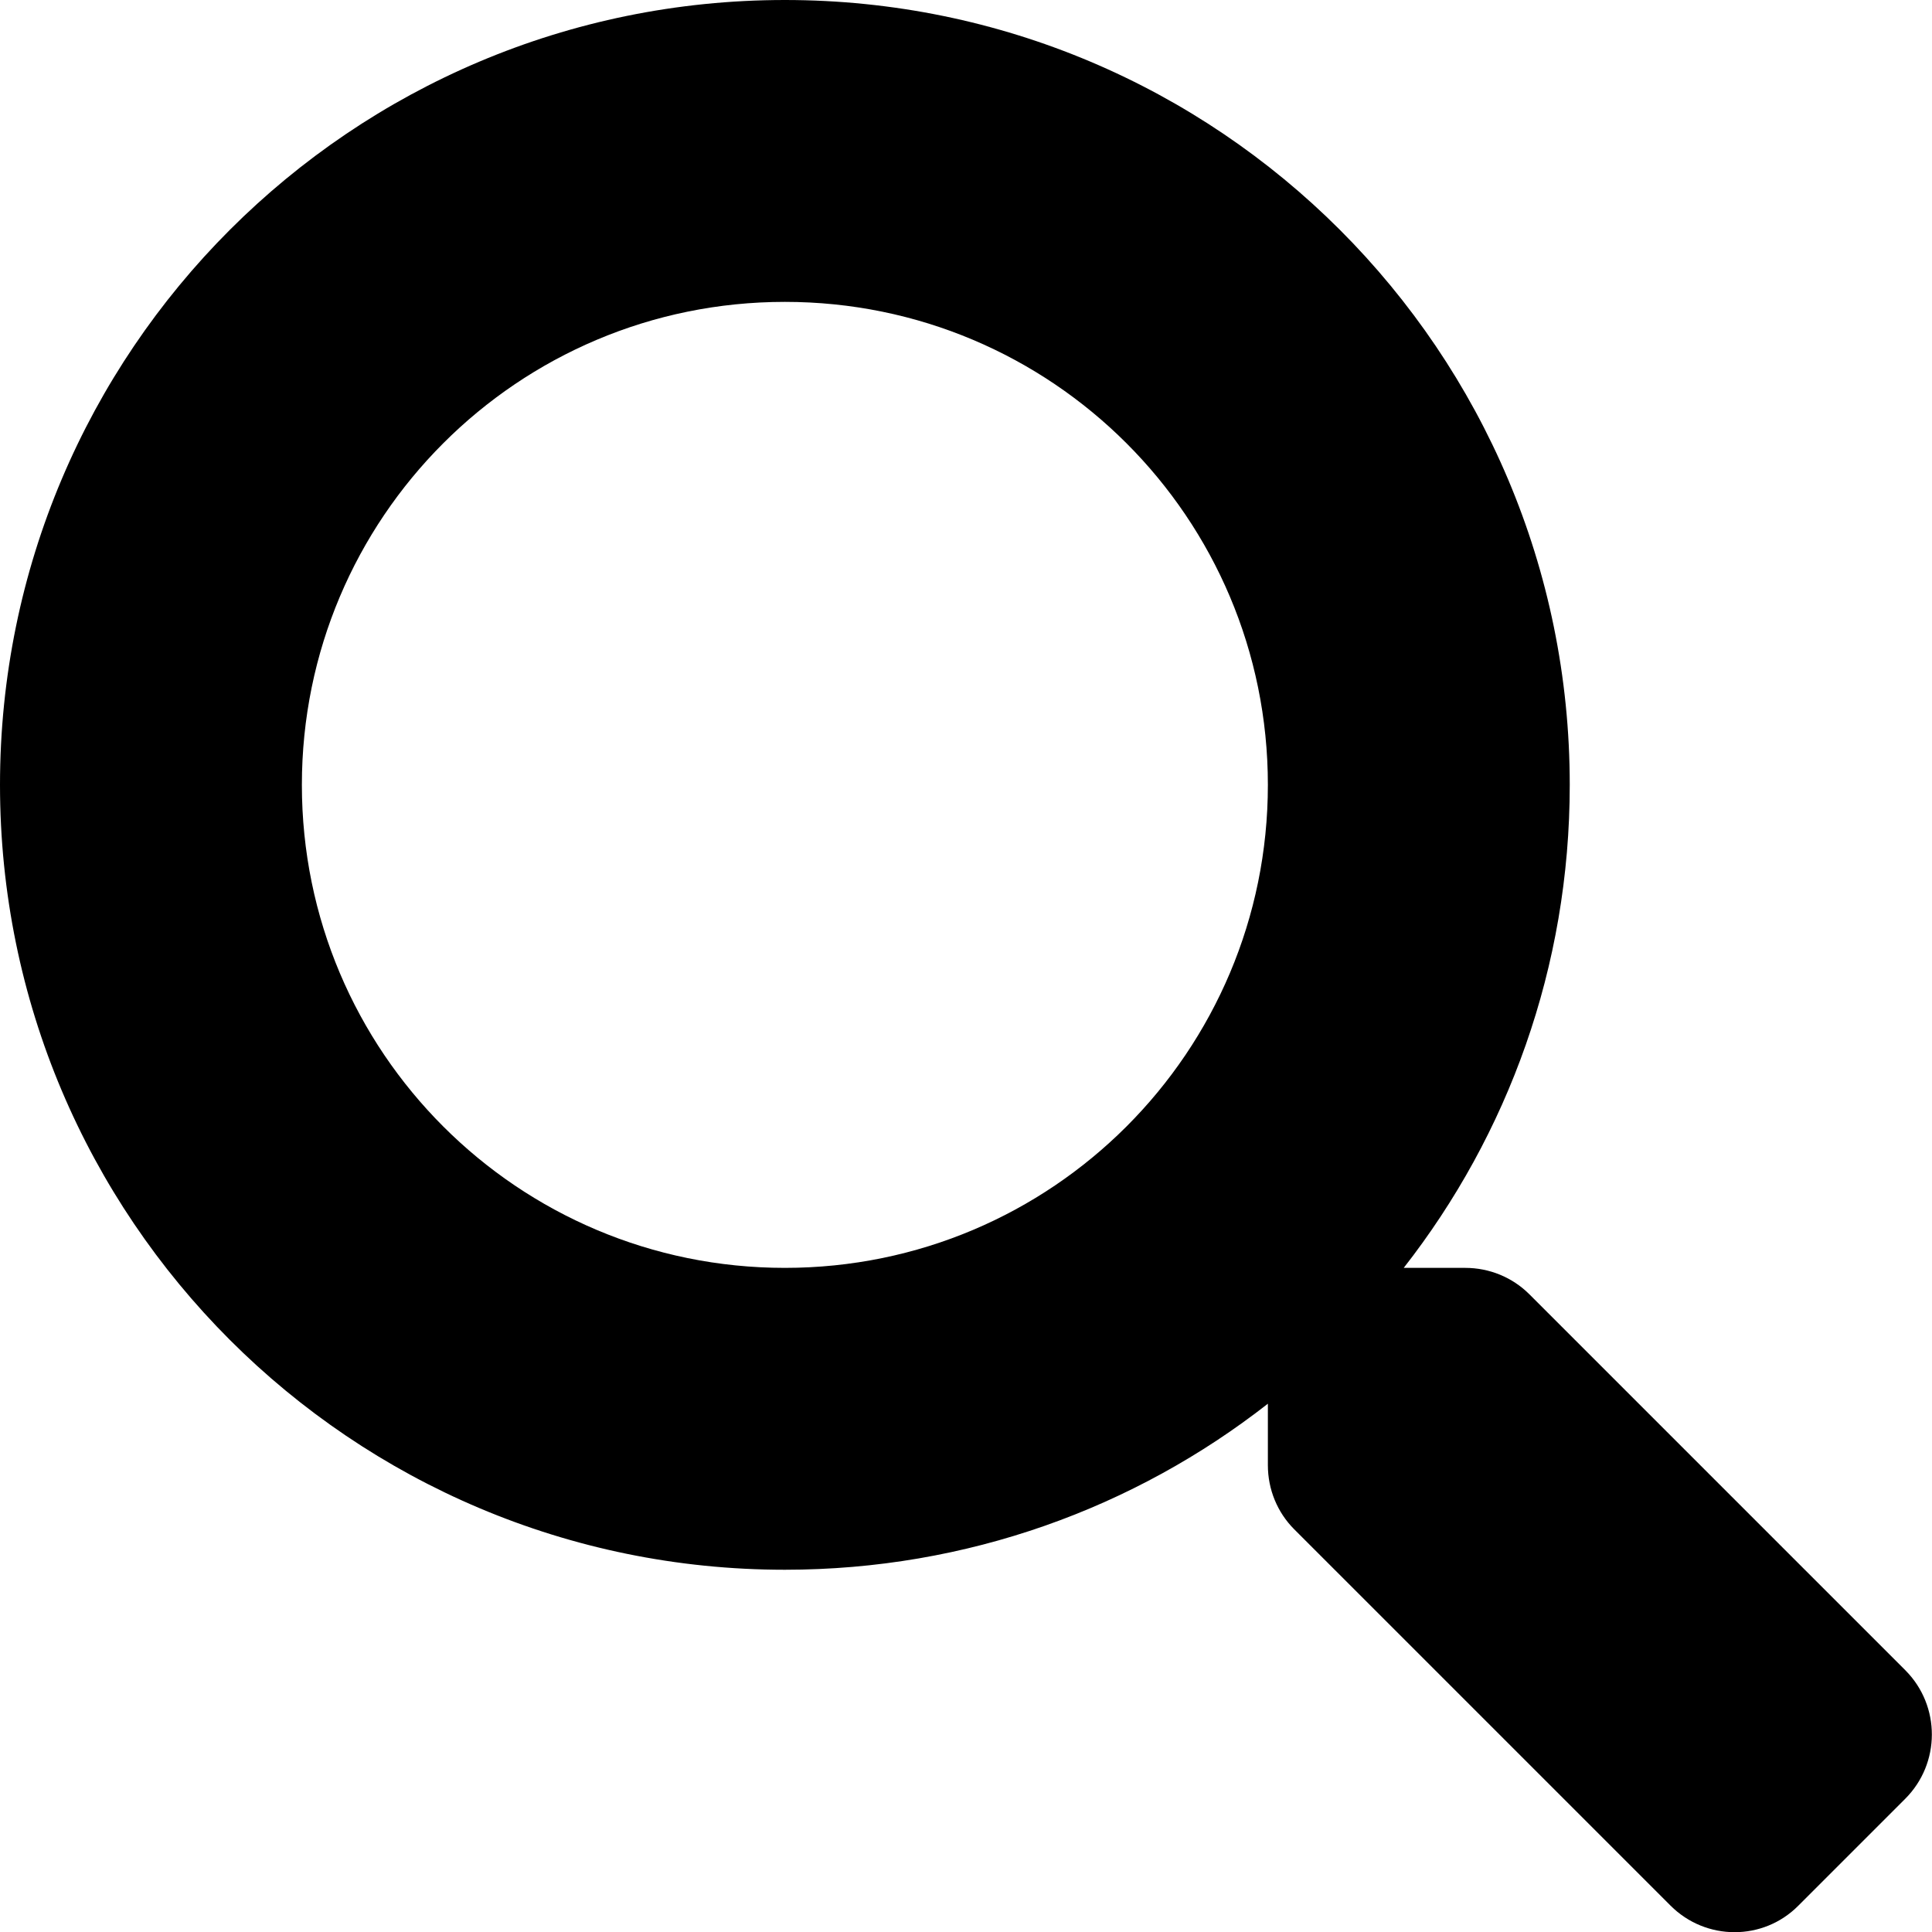
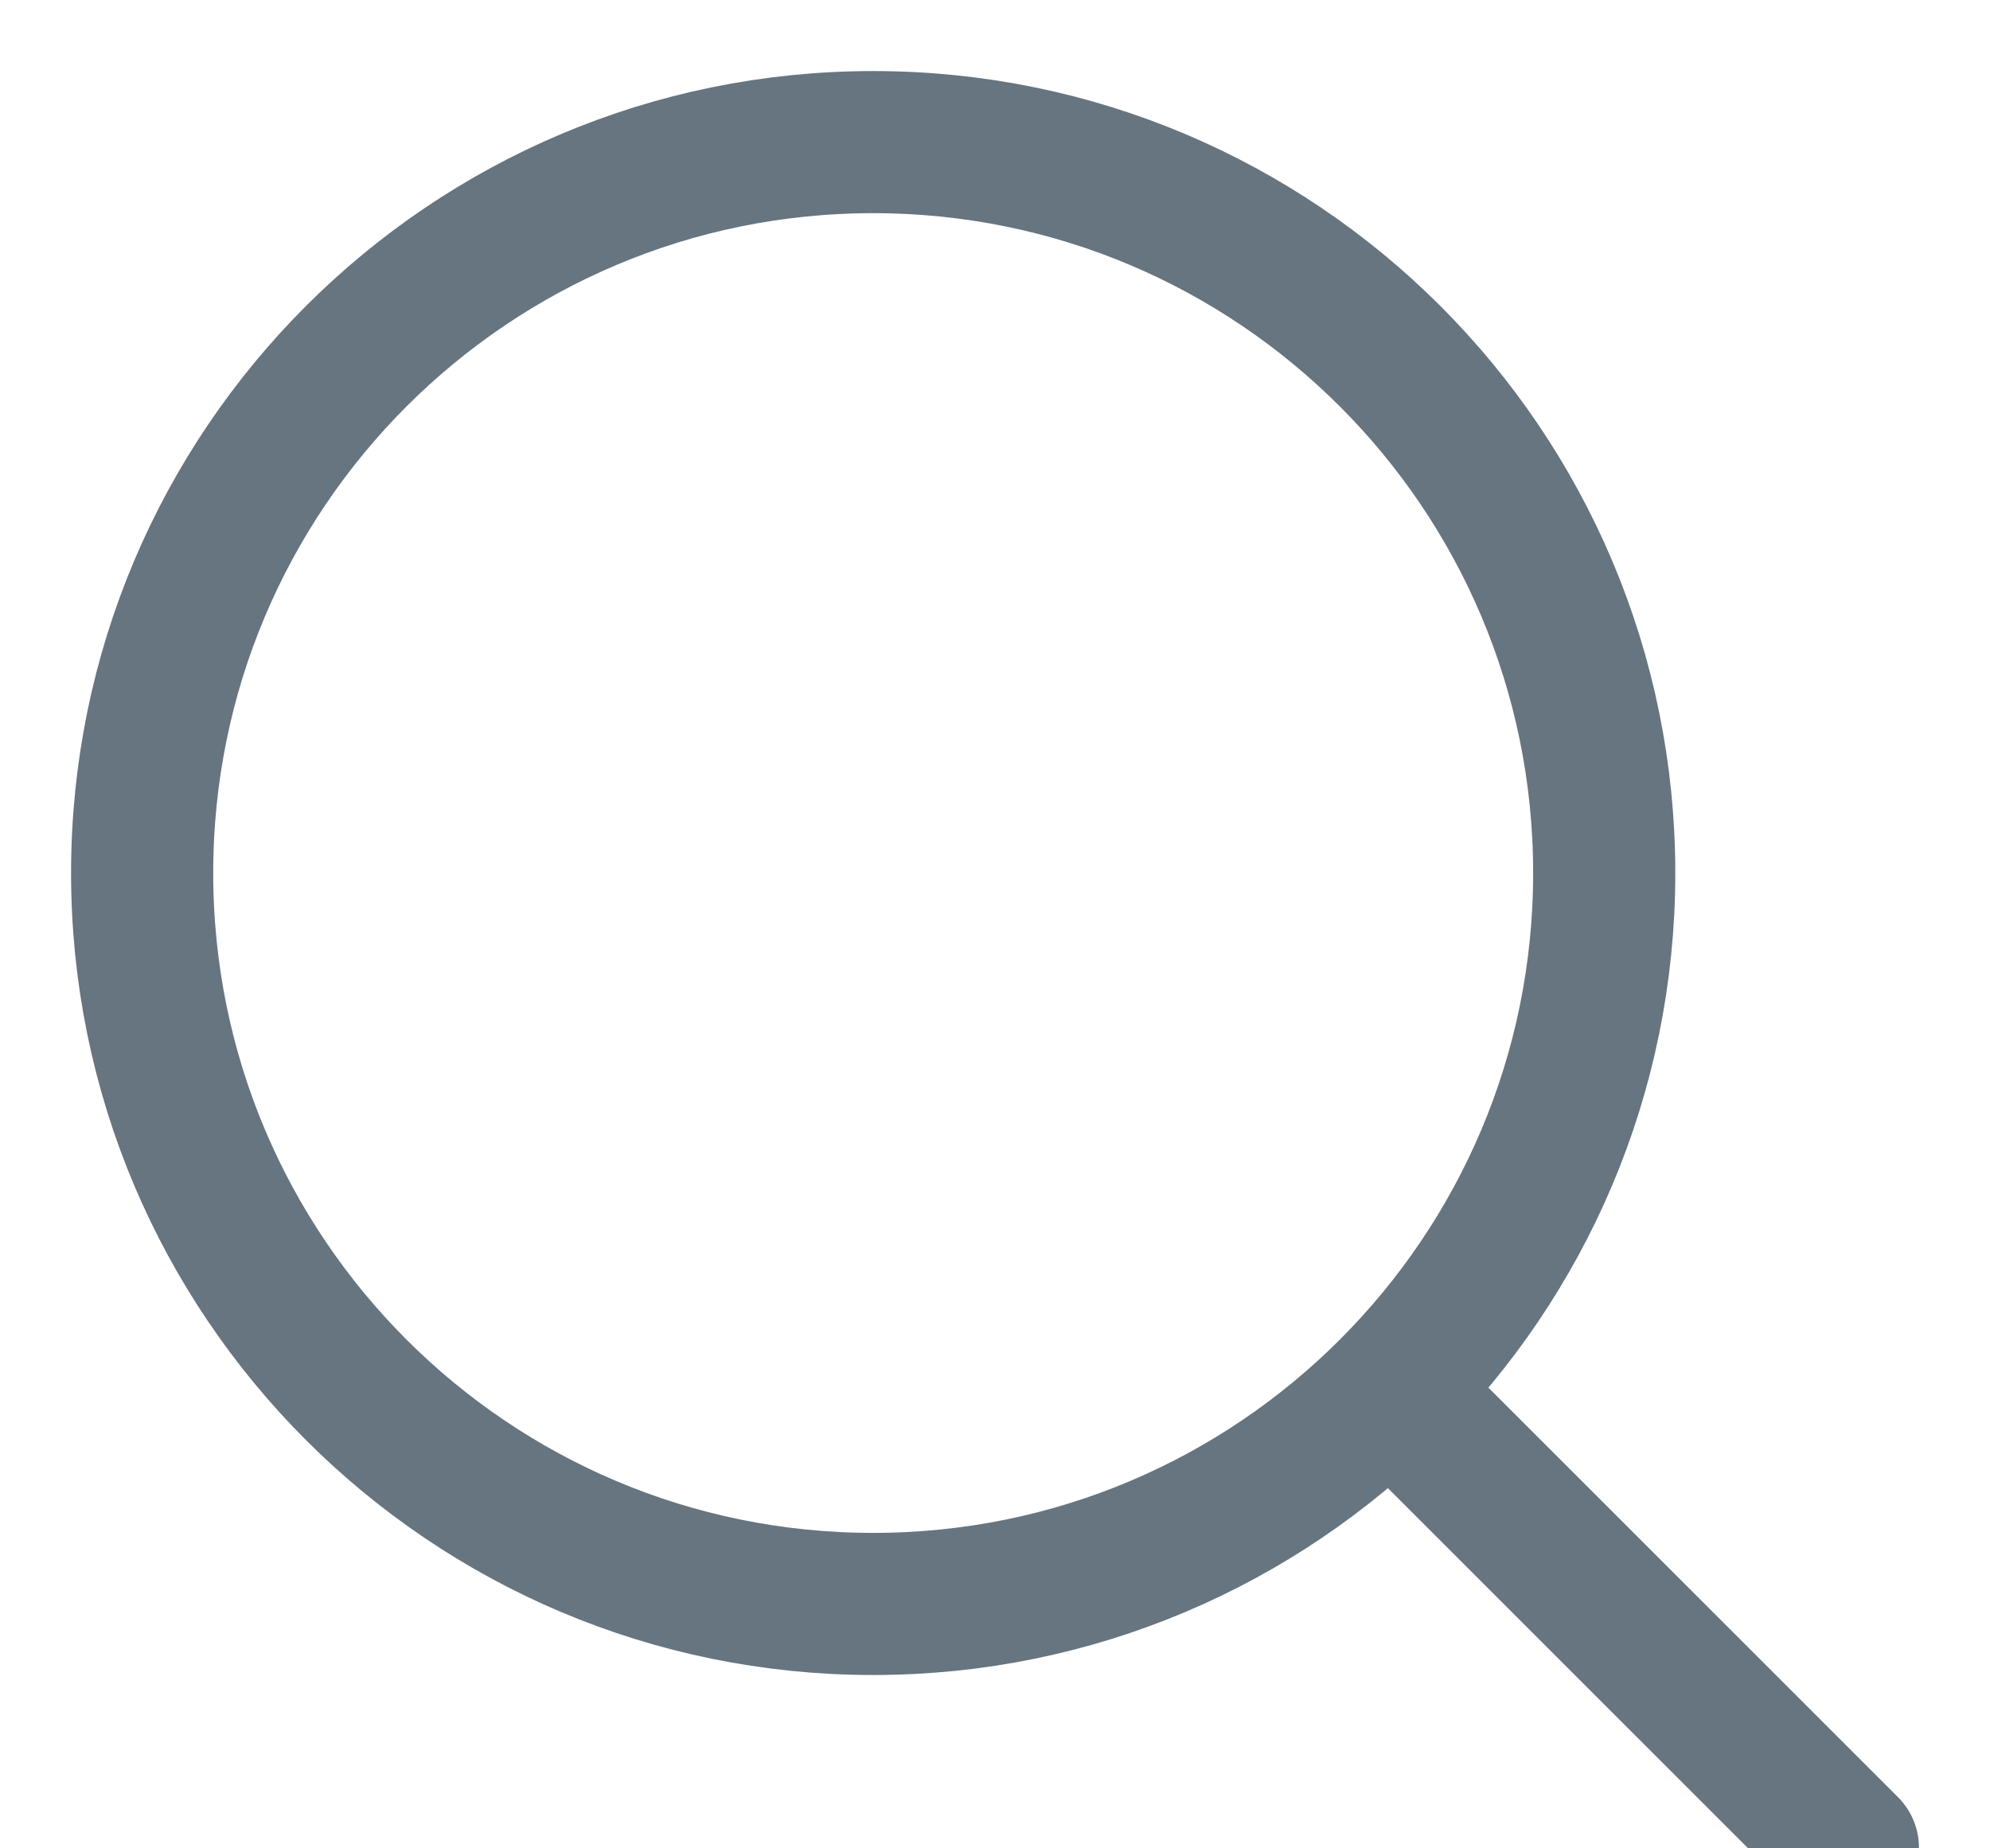
- <svg xmlns="http://www.w3.org/2000/svg" viewBox="0 0 512 512">
-   <path d="M505 442.7L405.3 343c-4.5-4.5-10.6-7-17-7H372c27.6-35.3 44-79.7 44-128C416 93.1 322.9 0 208 0S0 93.1 0 208s93.1 208 208 208c48.3 0 92.7-16.4 128-44v16.3c0 6.4 2.5 12.5 7 17l99.7 99.7c9.4 9.4 24.6 9.4 33.9 0l28.3-28.3c9.4-9.4 9.4-24.6.1-34zM208 336c-70.7 0-128-57.2-128-128 0-70.7 57.2-128 128-128 70.7 0 128 57.2 128 128 0 70.7-57.2 128-128 128z" />
+ <svg xmlns="http://www.w3.org/2000/svg" width="14px" height="13px" viewBox="0 0 14 13" version="1.1">
+   <defs />
+   <g id="Page-1" stroke="none" stroke-width="1" fill="none" fill-rule="evenodd" stroke-linecap="round" stroke-linejoin="round">
+     <g id="TWITTER-PROFILE-2018" transform="translate(-1114, -16)" stroke="#667580">
+       <g id="Header">
+         <g id="Right-side" transform="translate(917, 6)">
+           <g id="Search">
+             <g id="zoom-2" transform="translate(198, 11)">
+               <path d="M12,12 L8.8,8.8" id="Shape" />
+               <circle id="Oval" cx="5.143" cy="5.143" r="5.143" />
+             </g>
+           </g>
+         </g>
+       </g>
+     </g>
+   </g>
</svg>
